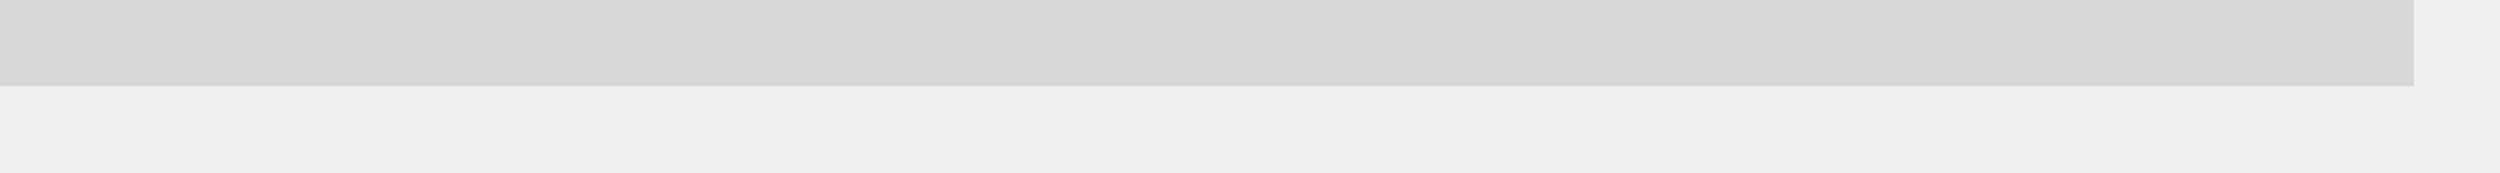
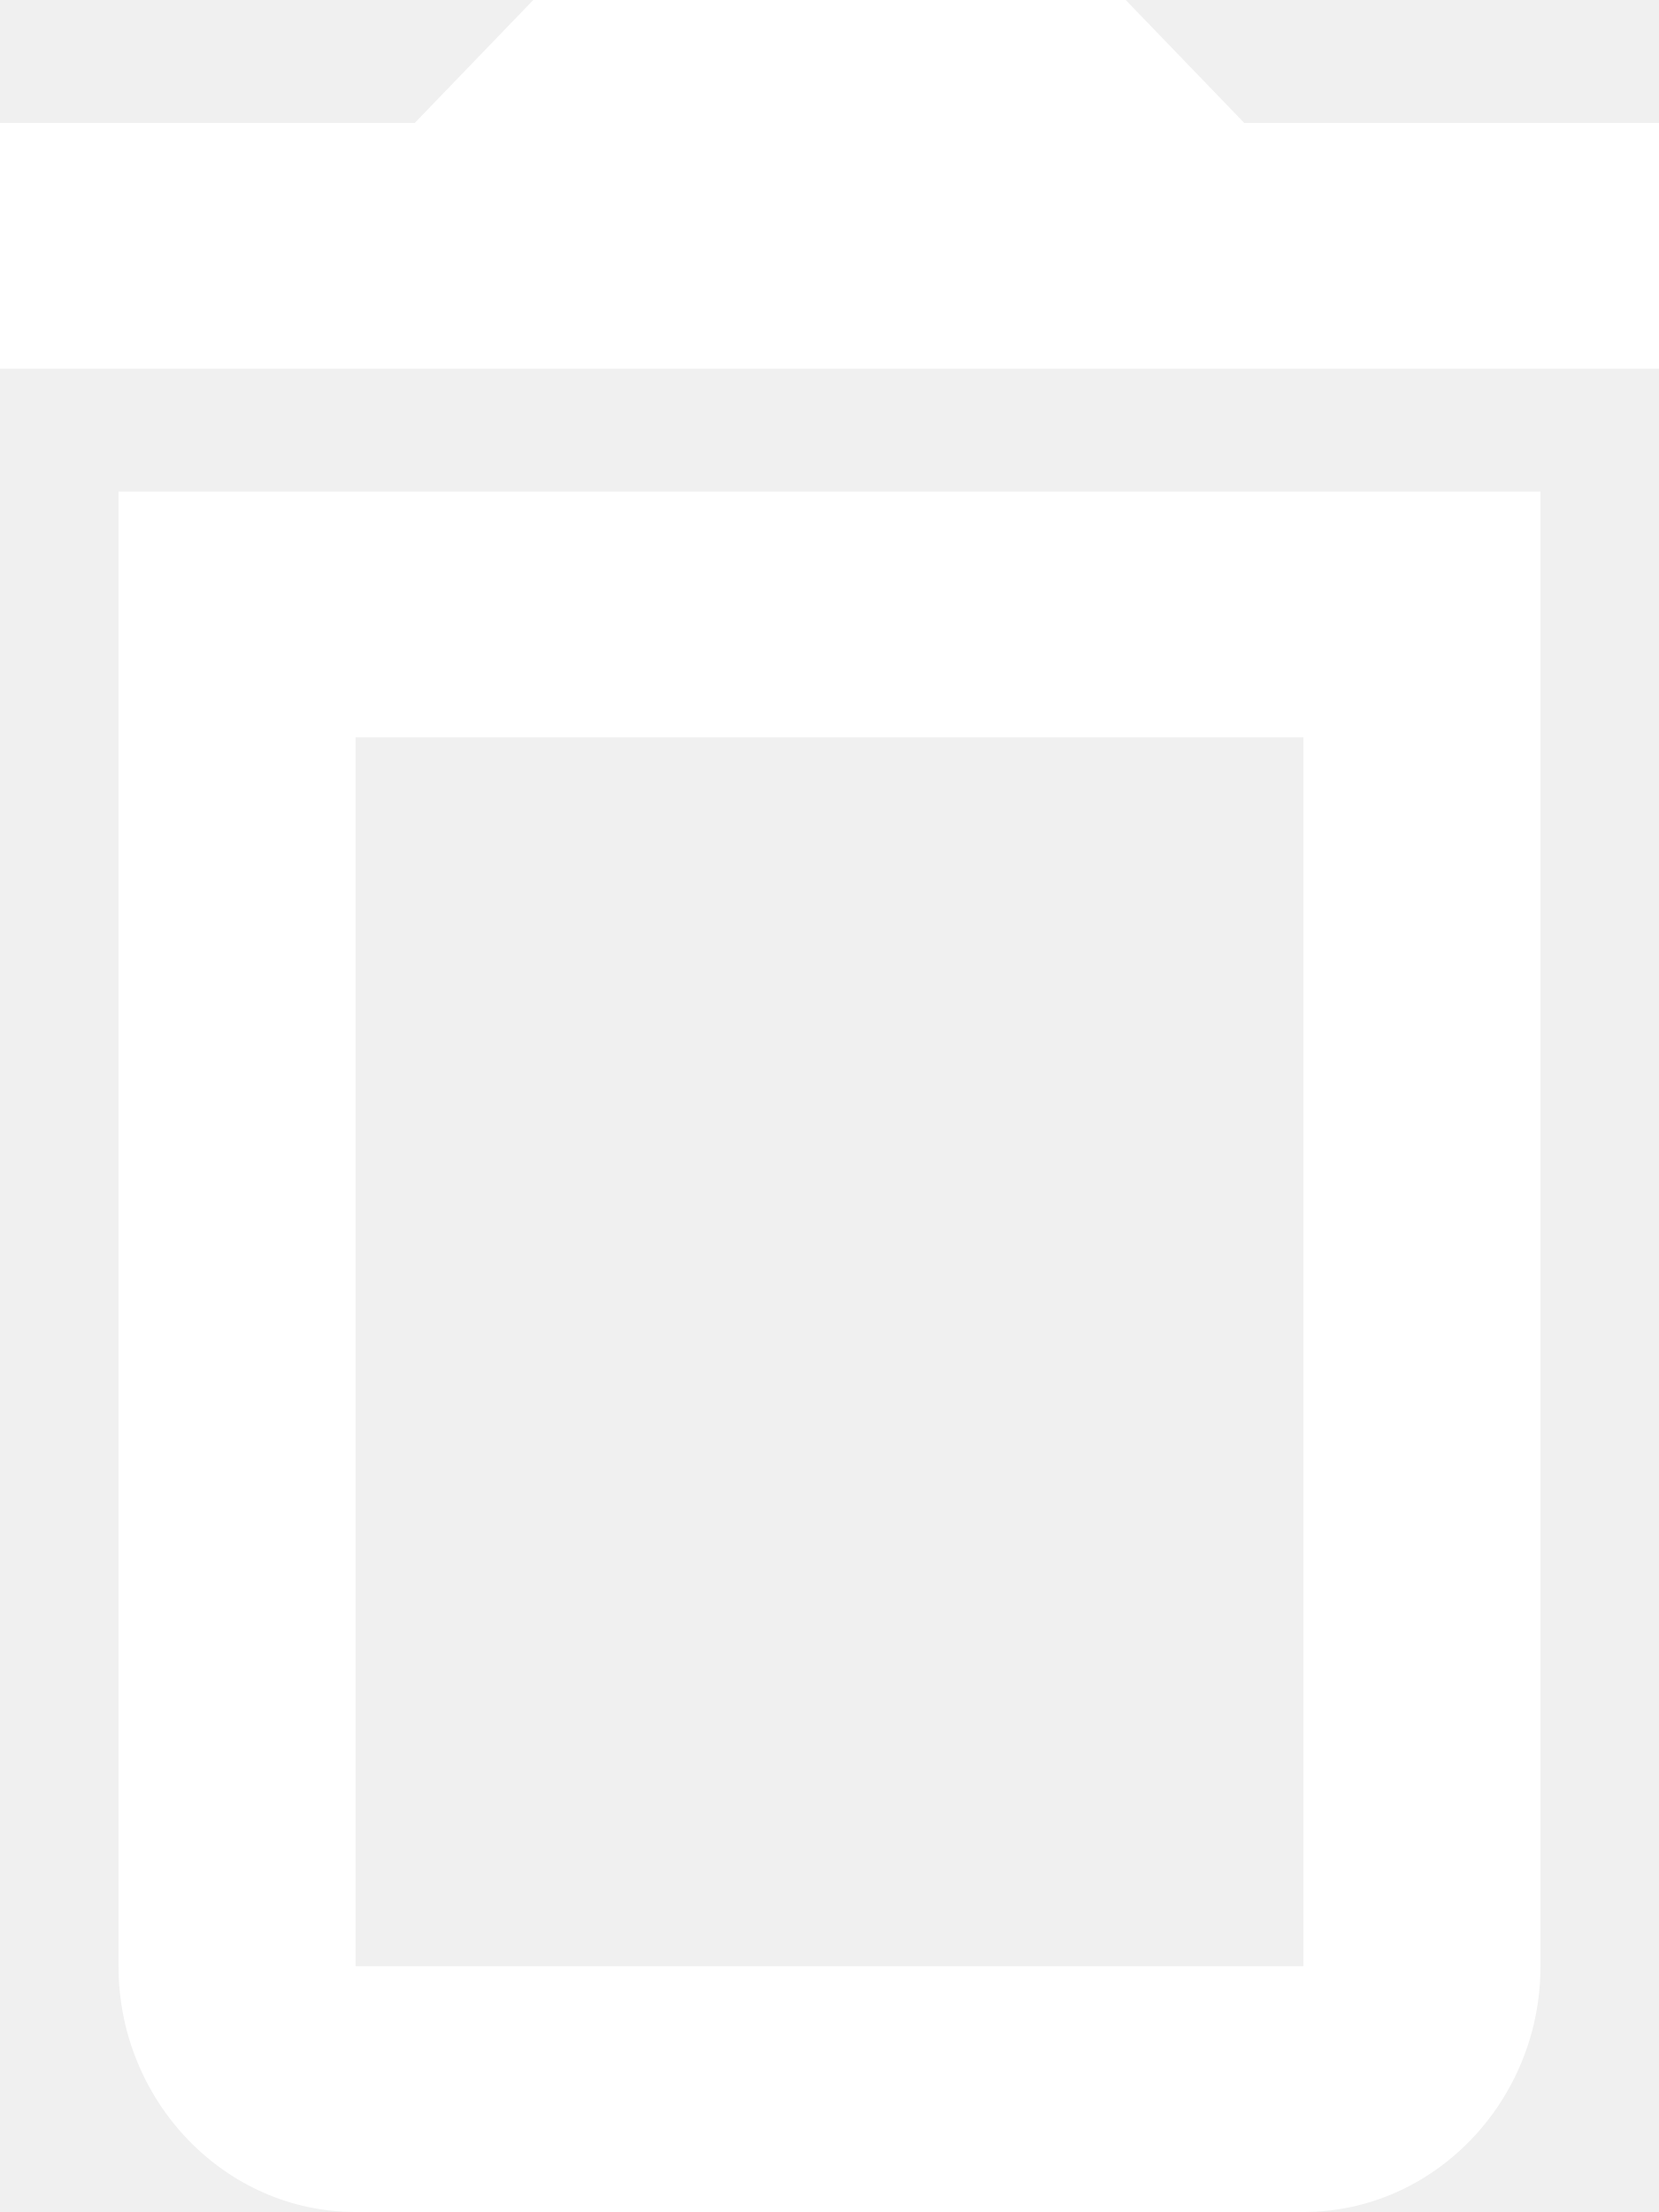
- <svg xmlns="http://www.w3.org/2000/svg" version="1.1" width="29px" height="2px">
-   <g transform="matrix(1 0 0 1 -355 -21 )">
-     <path d="M 355 21.5  L 383 21.5  " stroke-width="1" stroke="#d7d7d7" fill="none" />
+ <svg xmlns="http://www.w3.org/2000/svg" version="1.1" width="9px" height="12px">
+   <g transform="matrix(1 0 0 1 -308 -15 )">
+     <path d="M 1.929 4  L 7.071 4  L 7.071 10.667  L 1.929 10.667  L 1.929 4  Z M 6.75 0.667  L 6.107 0  L 2.893 0  L 2.25 0.667  L 0 0.667  L 0 2  L 9 2  L 9 0.667  L 6.75 0.667  Z M 8.357 10.667  L 8.357 2.667  L 0.643 2.667  L 0.643 10.667  C 0.643 11.4  1.221 12  1.929 12  L 7.071 12  C 7.779 12  8.357 11.4  8.357 10.667  Z " fill-rule="nonzero" fill="#ffffff" stroke="none" transform="matrix(1 0 0 1 308 15 )" />
  </g>
</svg>
